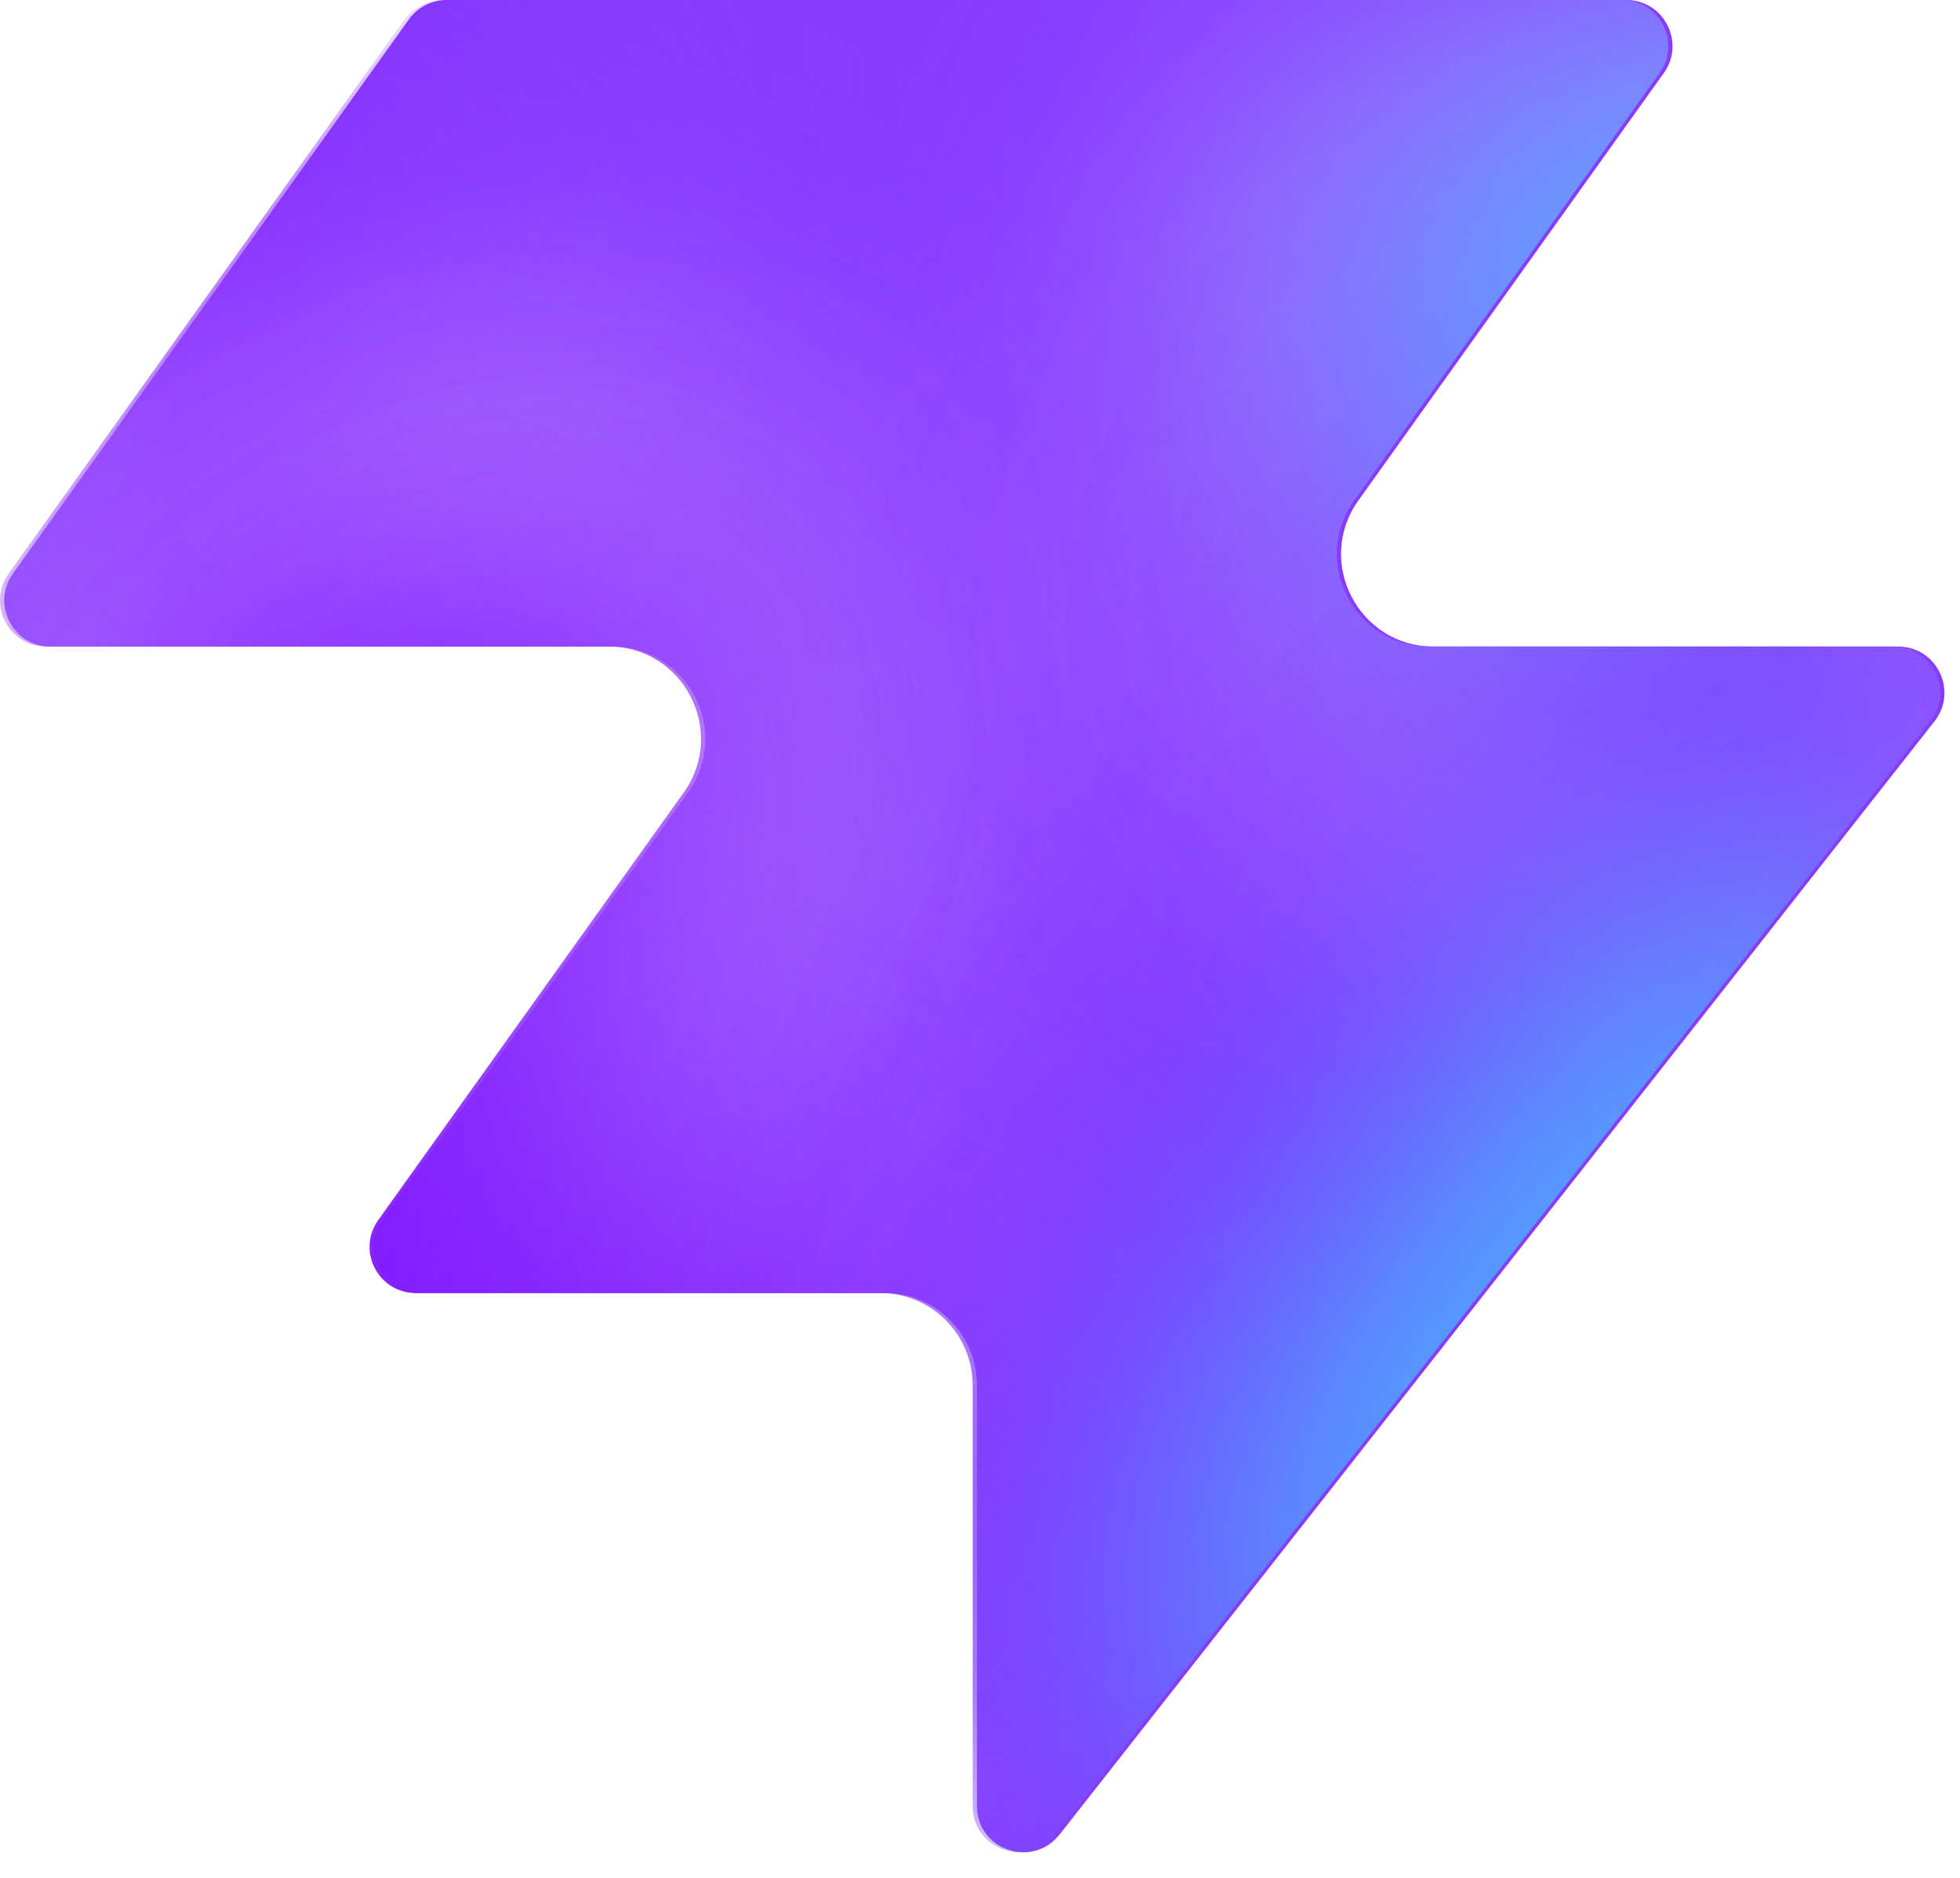
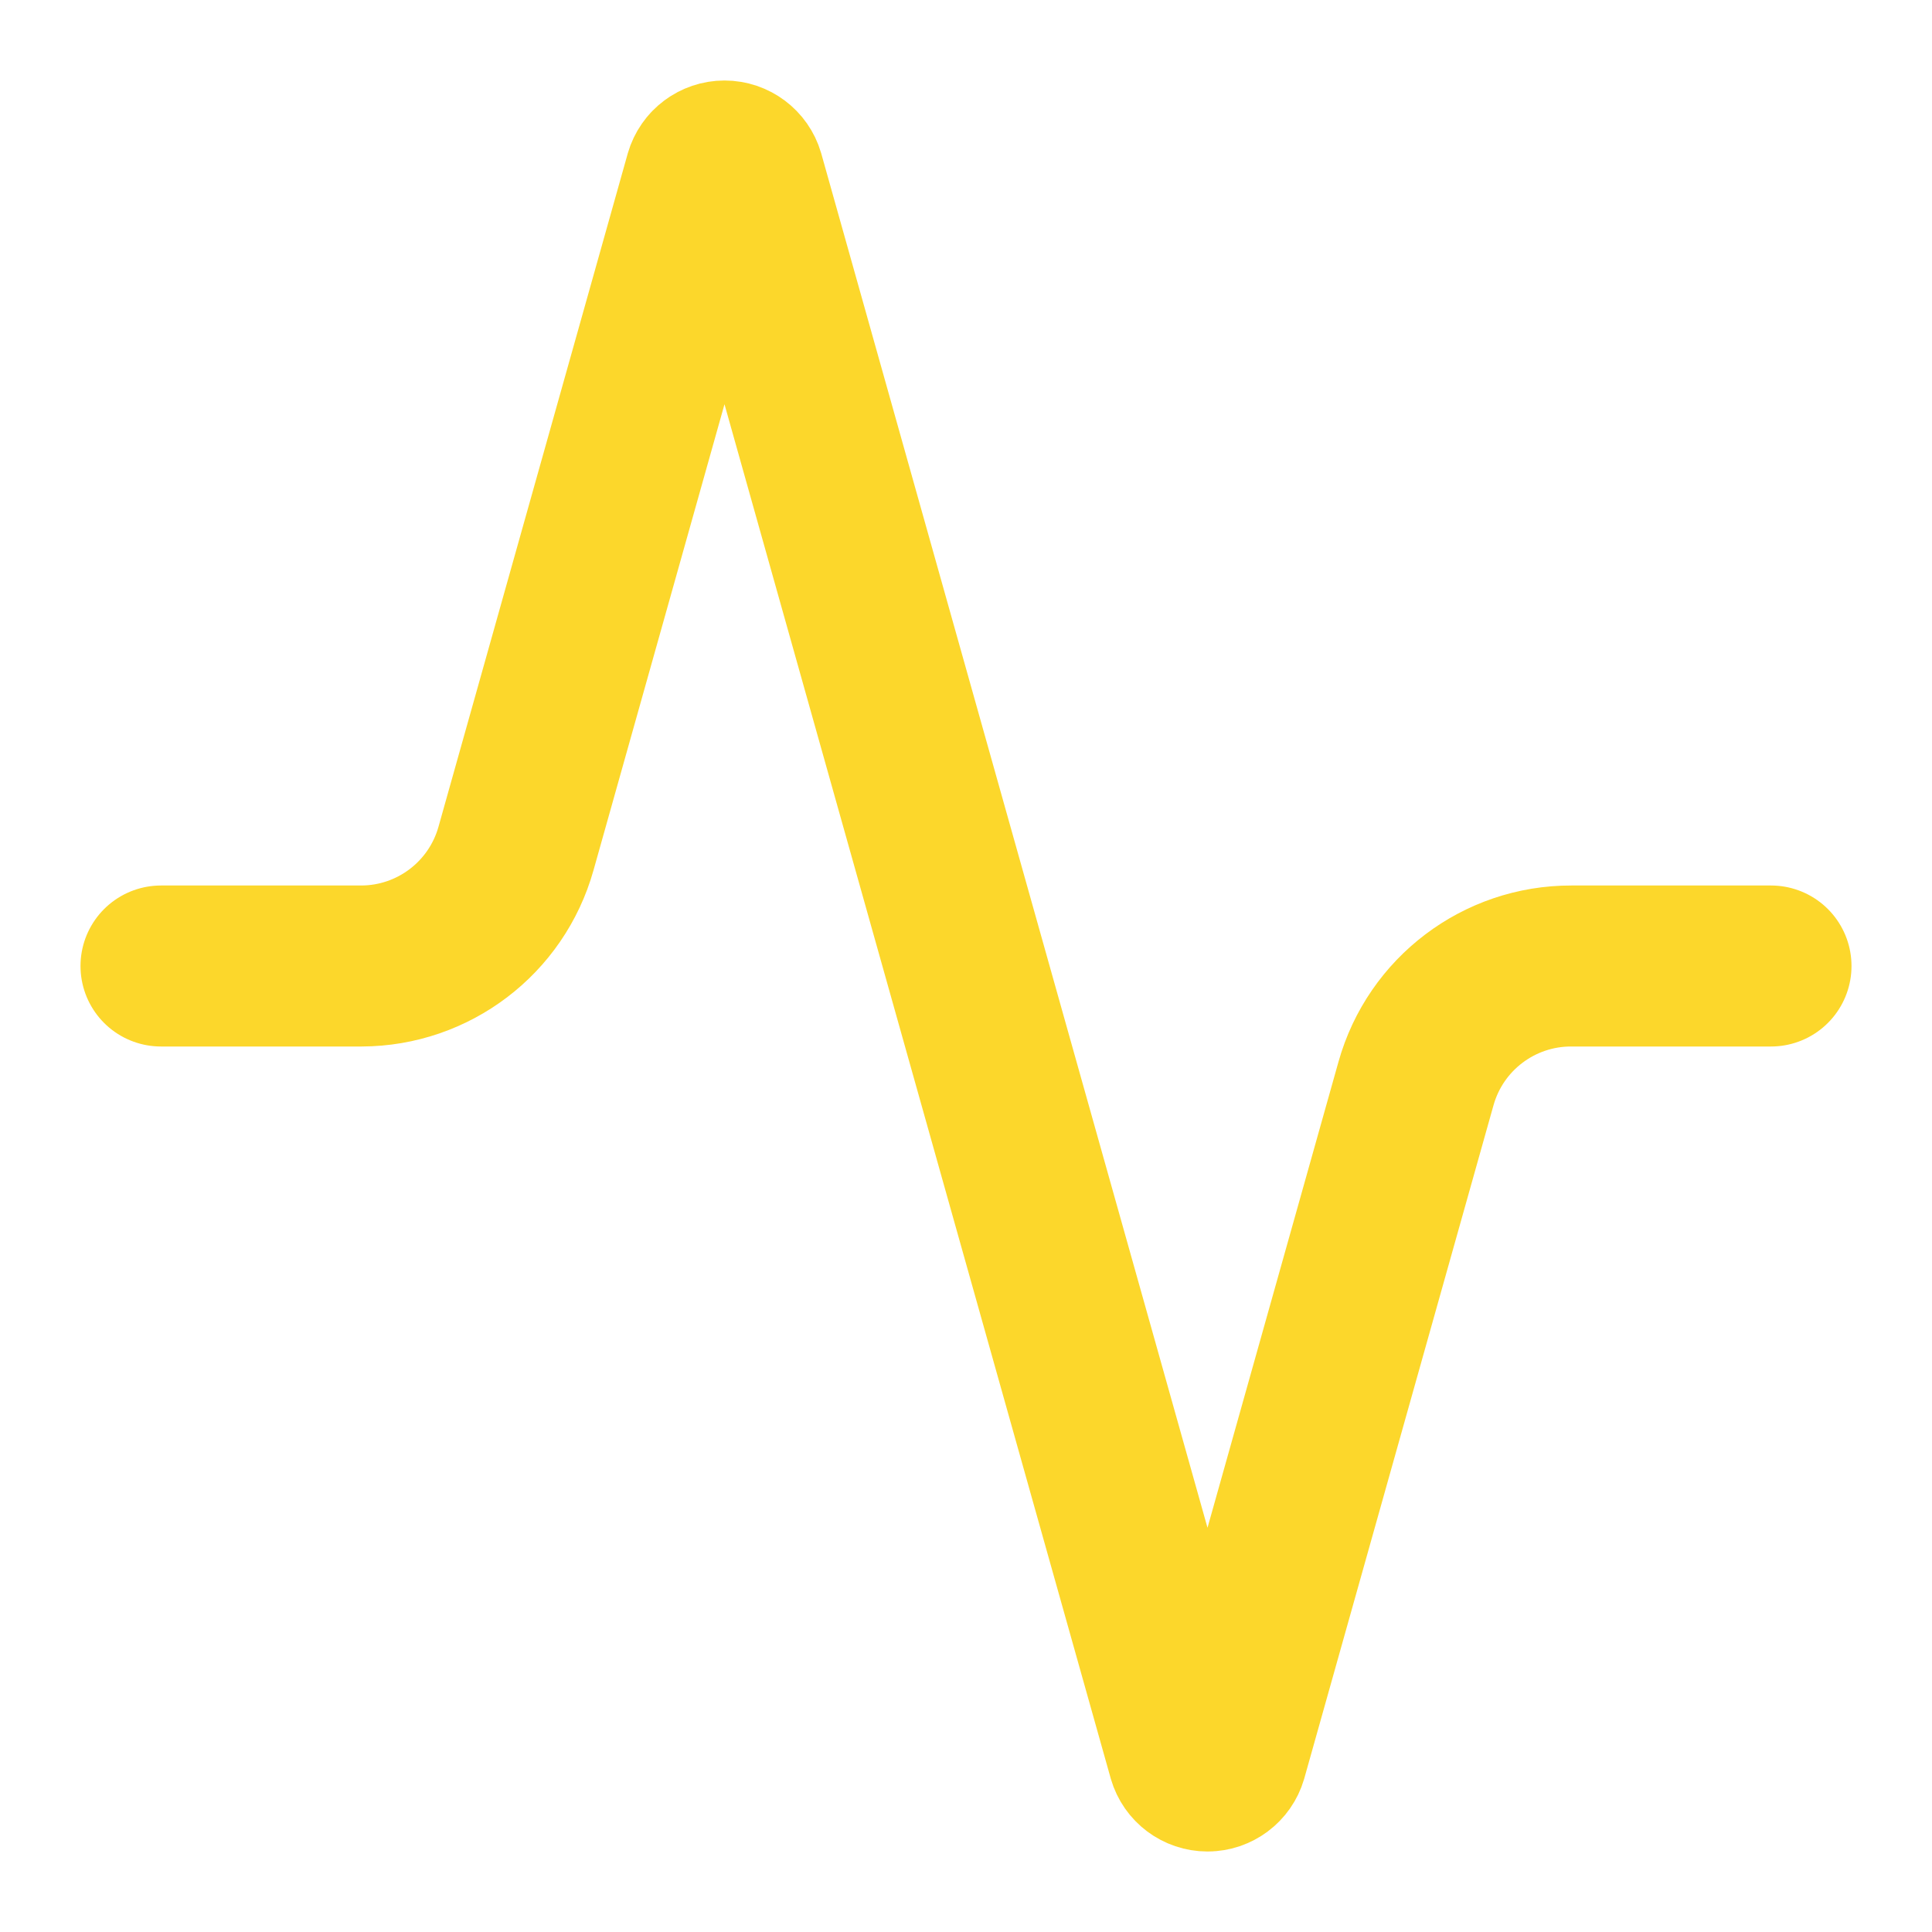
- <svg xmlns="http://www.w3.org/2000/svg" width="48" height="46" fill="none" viewBox="0 0 48 46">
-   <path fill="#863bff" d="M25.946 44.938c-.664.845-2.021.375-2.021-.698V33.937a2.26 2.26 0 0 0-2.262-2.262H10.287c-.92 0-1.456-1.04-.92-1.788l7.48-10.471c1.07-1.497 0-3.578-1.842-3.578H1.237c-.92 0-1.456-1.04-.92-1.788L10.013.474c.214-.297.556-.474.92-.474h28.894c.92 0 1.456 1.04.92 1.788l-7.48 10.471c-1.07 1.498 0 3.579 1.842 3.579h11.377c.943 0 1.473 1.088.89 1.83L25.947 44.94z" style="fill:#863bff;fill:color(display-p3 .525 .23 1);fill-opacity:1" />
-   <mask id="a" width="48" height="46" x="0" y="0" maskUnits="userSpaceOnUse" style="mask-type:alpha">
-     <path fill="#000" d="M25.842 44.938c-.664.844-2.021.375-2.021-.698V33.937a2.26 2.26 0 0 0-2.262-2.262H10.183c-.92 0-1.456-1.04-.92-1.788l7.48-10.471c1.07-1.498 0-3.579-1.842-3.579H1.133c-.92 0-1.456-1.04-.92-1.787L9.91.473c.214-.297.556-.474.92-.474h28.894c.92 0 1.456 1.04.92 1.788l-7.48 10.471c-1.07 1.498 0 3.578 1.842 3.578h11.377c.943 0 1.473 1.088.89 1.832L25.843 44.94z" style="fill:#000;fill-opacity:1" />
-   </mask>
-   <g mask="url(#a)">
-     <g filter="url(#b)">
-       <ellipse cx="5.508" cy="14.704" fill="#ede6ff" rx="5.508" ry="14.704" style="fill:#ede6ff;fill:color(display-p3 .927 .903 1);fill-opacity:1" transform="matrix(.00324 1 1 -.00324 -4.47 31.516)" />
-     </g>
-     <g filter="url(#c)">
-       <ellipse cx="10.399" cy="29.851" fill="#ede6ff" rx="10.399" ry="29.851" style="fill:#ede6ff;fill:color(display-p3 .927 .903 1);fill-opacity:1" transform="matrix(.00324 1 1 -.00324 -39.328 7.883)" />
-     </g>
-     <g filter="url(#d)">
-       <ellipse cx="5.508" cy="30.487" fill="#7e14ff" rx="5.508" ry="30.487" style="fill:#7e14ff;fill:color(display-p3 .492 .077 1);fill-opacity:1" transform="rotate(89.814 -25.913 -14.639)scale(1 -1)" />
-     </g>
-     <g filter="url(#e)">
-       <ellipse cx="5.508" cy="30.599" fill="#7e14ff" rx="5.508" ry="30.599" style="fill:#7e14ff;fill:color(display-p3 .492 .077 1);fill-opacity:1" transform="rotate(89.814 -32.644 -3.334)scale(1 -1)" />
-     </g>
-     <g filter="url(#f)">
-       <ellipse cx="5.508" cy="30.599" fill="#7e14ff" rx="5.508" ry="30.599" style="fill:#7e14ff;fill:color(display-p3 .492 .077 1);fill-opacity:1" transform="matrix(.00324 1 1 -.00324 -34.34 30.47)" />
-     </g>
-     <g filter="url(#g)">
-       <ellipse cx="14.072" cy="22.078" fill="#ede6ff" rx="14.072" ry="22.078" style="fill:#ede6ff;fill:color(display-p3 .927 .903 1);fill-opacity:1" transform="rotate(93.35 24.506 48.493)scale(-1 1)" />
-     </g>
-     <g filter="url(#h)">
-       <ellipse cx="3.47" cy="21.501" fill="#7e14ff" rx="3.47" ry="21.501" style="fill:#7e14ff;fill:color(display-p3 .492 .077 1);fill-opacity:1" transform="rotate(89.009 28.708 47.59)scale(-1 1)" />
-     </g>
-     <g filter="url(#i)">
-       <ellipse cx="3.47" cy="21.501" fill="#7e14ff" rx="3.47" ry="21.501" style="fill:#7e14ff;fill:color(display-p3 .492 .077 1);fill-opacity:1" transform="rotate(89.009 28.708 47.59)scale(-1 1)" />
-     </g>
-     <g filter="url(#j)">
-       <ellipse cx=".387" cy="8.972" fill="#7e14ff" rx="4.407" ry="29.108" style="fill:#7e14ff;fill:color(display-p3 .492 .077 1);fill-opacity:1" transform="rotate(39.51 .387 8.972)" />
-     </g>
-     <g filter="url(#k)">
-       <ellipse cx="47.523" cy="-6.092" fill="#7e14ff" rx="4.407" ry="29.108" style="fill:#7e14ff;fill:color(display-p3 .492 .077 1);fill-opacity:1" transform="rotate(37.892 47.523 -6.092)" />
-     </g>
-     <g filter="url(#l)">
-       <ellipse cx="41.412" cy="6.333" fill="#47bfff" rx="5.971" ry="9.665" style="fill:#47bfff;fill:color(display-p3 .28 .748 1);fill-opacity:1" transform="rotate(37.892 41.412 6.333)" />
-     </g>
-     <g filter="url(#m)">
-       <ellipse cx="-1.879" cy="38.332" fill="#7e14ff" rx="4.407" ry="29.108" style="fill:#7e14ff;fill:color(display-p3 .492 .077 1);fill-opacity:1" transform="rotate(37.892 -1.88 38.332)" />
-     </g>
-     <g filter="url(#n)">
-       <ellipse cx="-1.879" cy="38.332" fill="#7e14ff" rx="4.407" ry="29.108" style="fill:#7e14ff;fill:color(display-p3 .492 .077 1);fill-opacity:1" transform="rotate(37.892 -1.88 38.332)" />
-     </g>
-     <g filter="url(#o)">
-       <ellipse cx="35.651" cy="29.907" fill="#7e14ff" rx="4.407" ry="29.108" style="fill:#7e14ff;fill:color(display-p3 .492 .077 1);fill-opacity:1" transform="rotate(37.892 35.651 29.907)" />
-     </g>
-     <g filter="url(#p)">
-       <ellipse cx="38.418" cy="32.4" fill="#47bfff" rx="5.971" ry="15.297" style="fill:#47bfff;fill:color(display-p3 .28 .748 1);fill-opacity:1" transform="rotate(37.892 38.418 32.4)" />
-     </g>
-   </g>
-   <defs>
-     <filter id="b" width="60.045" height="41.654" x="-19.77" y="16.149" color-interpolation-filters="sRGB" filterUnits="userSpaceOnUse">
-       <feFlood flood-opacity="0" result="BackgroundImageFix" />
-       <feBlend in="SourceGraphic" in2="BackgroundImageFix" result="shape" />
-       <feGaussianBlur result="effect1_foregroundBlur_2002_17158" stdDeviation="7.659" />
-     </filter>
-     <filter id="c" width="90.34" height="51.437" x="-54.613" y="-7.533" color-interpolation-filters="sRGB" filterUnits="userSpaceOnUse">
-       <feFlood flood-opacity="0" result="BackgroundImageFix" />
-       <feBlend in="SourceGraphic" in2="BackgroundImageFix" result="shape" />
-       <feGaussianBlur result="effect1_foregroundBlur_2002_17158" stdDeviation="7.659" />
-     </filter>
-     <filter id="d" width="79.355" height="29.4" x="-49.64" y="2.03" color-interpolation-filters="sRGB" filterUnits="userSpaceOnUse">
-       <feFlood flood-opacity="0" result="BackgroundImageFix" />
-       <feBlend in="SourceGraphic" in2="BackgroundImageFix" result="shape" />
-       <feGaussianBlur result="effect1_foregroundBlur_2002_17158" stdDeviation="4.596" />
-     </filter>
-     <filter id="e" width="79.579" height="29.4" x="-45.045" y="20.029" color-interpolation-filters="sRGB" filterUnits="userSpaceOnUse">
-       <feFlood flood-opacity="0" result="BackgroundImageFix" />
-       <feBlend in="SourceGraphic" in2="BackgroundImageFix" result="shape" />
-       <feGaussianBlur result="effect1_foregroundBlur_2002_17158" stdDeviation="4.596" />
-     </filter>
-     <filter id="f" width="79.579" height="29.4" x="-43.513" y="21.178" color-interpolation-filters="sRGB" filterUnits="userSpaceOnUse">
-       <feFlood flood-opacity="0" result="BackgroundImageFix" />
-       <feBlend in="SourceGraphic" in2="BackgroundImageFix" result="shape" />
-       <feGaussianBlur result="effect1_foregroundBlur_2002_17158" stdDeviation="4.596" />
-     </filter>
-     <filter id="g" width="74.749" height="58.852" x="15.756" y="-17.901" color-interpolation-filters="sRGB" filterUnits="userSpaceOnUse">
-       <feFlood flood-opacity="0" result="BackgroundImageFix" />
-       <feBlend in="SourceGraphic" in2="BackgroundImageFix" result="shape" />
-       <feGaussianBlur result="effect1_foregroundBlur_2002_17158" stdDeviation="7.659" />
-     </filter>
-     <filter id="h" width="61.377" height="25.362" x="23.548" y="2.284" color-interpolation-filters="sRGB" filterUnits="userSpaceOnUse">
-       <feFlood flood-opacity="0" result="BackgroundImageFix" />
-       <feBlend in="SourceGraphic" in2="BackgroundImageFix" result="shape" />
-       <feGaussianBlur result="effect1_foregroundBlur_2002_17158" stdDeviation="4.596" />
-     </filter>
-     <filter id="i" width="61.377" height="25.362" x="23.548" y="2.284" color-interpolation-filters="sRGB" filterUnits="userSpaceOnUse">
-       <feFlood flood-opacity="0" result="BackgroundImageFix" />
-       <feBlend in="SourceGraphic" in2="BackgroundImageFix" result="shape" />
-       <feGaussianBlur result="effect1_foregroundBlur_2002_17158" stdDeviation="4.596" />
-     </filter>
-     <filter id="j" width="56.045" height="63.649" x="-27.636" y="-22.853" color-interpolation-filters="sRGB" filterUnits="userSpaceOnUse">
-       <feFlood flood-opacity="0" result="BackgroundImageFix" />
-       <feBlend in="SourceGraphic" in2="BackgroundImageFix" result="shape" />
-       <feGaussianBlur result="effect1_foregroundBlur_2002_17158" stdDeviation="4.596" />
-     </filter>
-     <filter id="k" width="54.814" height="64.646" x="20.116" y="-38.415" color-interpolation-filters="sRGB" filterUnits="userSpaceOnUse">
-       <feFlood flood-opacity="0" result="BackgroundImageFix" />
-       <feBlend in="SourceGraphic" in2="BackgroundImageFix" result="shape" />
-       <feGaussianBlur result="effect1_foregroundBlur_2002_17158" stdDeviation="4.596" />
-     </filter>
-     <filter id="l" width="33.541" height="35.313" x="24.641" y="-11.323" color-interpolation-filters="sRGB" filterUnits="userSpaceOnUse">
-       <feFlood flood-opacity="0" result="BackgroundImageFix" />
-       <feBlend in="SourceGraphic" in2="BackgroundImageFix" result="shape" />
-       <feGaussianBlur result="effect1_foregroundBlur_2002_17158" stdDeviation="4.596" />
-     </filter>
-     <filter id="m" width="54.814" height="64.646" x="-29.286" y="6.009" color-interpolation-filters="sRGB" filterUnits="userSpaceOnUse">
-       <feFlood flood-opacity="0" result="BackgroundImageFix" />
-       <feBlend in="SourceGraphic" in2="BackgroundImageFix" result="shape" />
-       <feGaussianBlur result="effect1_foregroundBlur_2002_17158" stdDeviation="4.596" />
-     </filter>
-     <filter id="n" width="54.814" height="64.646" x="-29.286" y="6.009" color-interpolation-filters="sRGB" filterUnits="userSpaceOnUse">
-       <feFlood flood-opacity="0" result="BackgroundImageFix" />
-       <feBlend in="SourceGraphic" in2="BackgroundImageFix" result="shape" />
-       <feGaussianBlur result="effect1_foregroundBlur_2002_17158" stdDeviation="4.596" />
-     </filter>
-     <filter id="o" width="54.814" height="64.646" x="8.244" y="-2.416" color-interpolation-filters="sRGB" filterUnits="userSpaceOnUse">
-       <feFlood flood-opacity="0" result="BackgroundImageFix" />
-       <feBlend in="SourceGraphic" in2="BackgroundImageFix" result="shape" />
-       <feGaussianBlur result="effect1_foregroundBlur_2002_17158" stdDeviation="4.596" />
-     </filter>
-     <filter id="p" width="39.409" height="43.623" x="18.713" y="10.588" color-interpolation-filters="sRGB" filterUnits="userSpaceOnUse">
-       <feFlood flood-opacity="0" result="BackgroundImageFix" />
-       <feBlend in="SourceGraphic" in2="BackgroundImageFix" result="shape" />
-       <feGaussianBlur result="effect1_foregroundBlur_2002_17158" stdDeviation="4.596" />
-     </filter>
-   </defs>
+ <svg xmlns="http://www.w3.org/2000/svg" width="32" height="32" viewBox="0 0 24 24" fill="none" stroke="#FCD72B" stroke-width="2" stroke-linecap="round" stroke-linejoin="round">
+   <path d="M22 12h-2.48a2 2 0 0 0-1.93 1.46l-2.35 8.36a.25.25 0 0 1-.48 0L9.24 2.18a.25.25 0 0 0-.48 0l-2.35 8.36A2 2 0 0 1 4.49 12H2" />
</svg>
